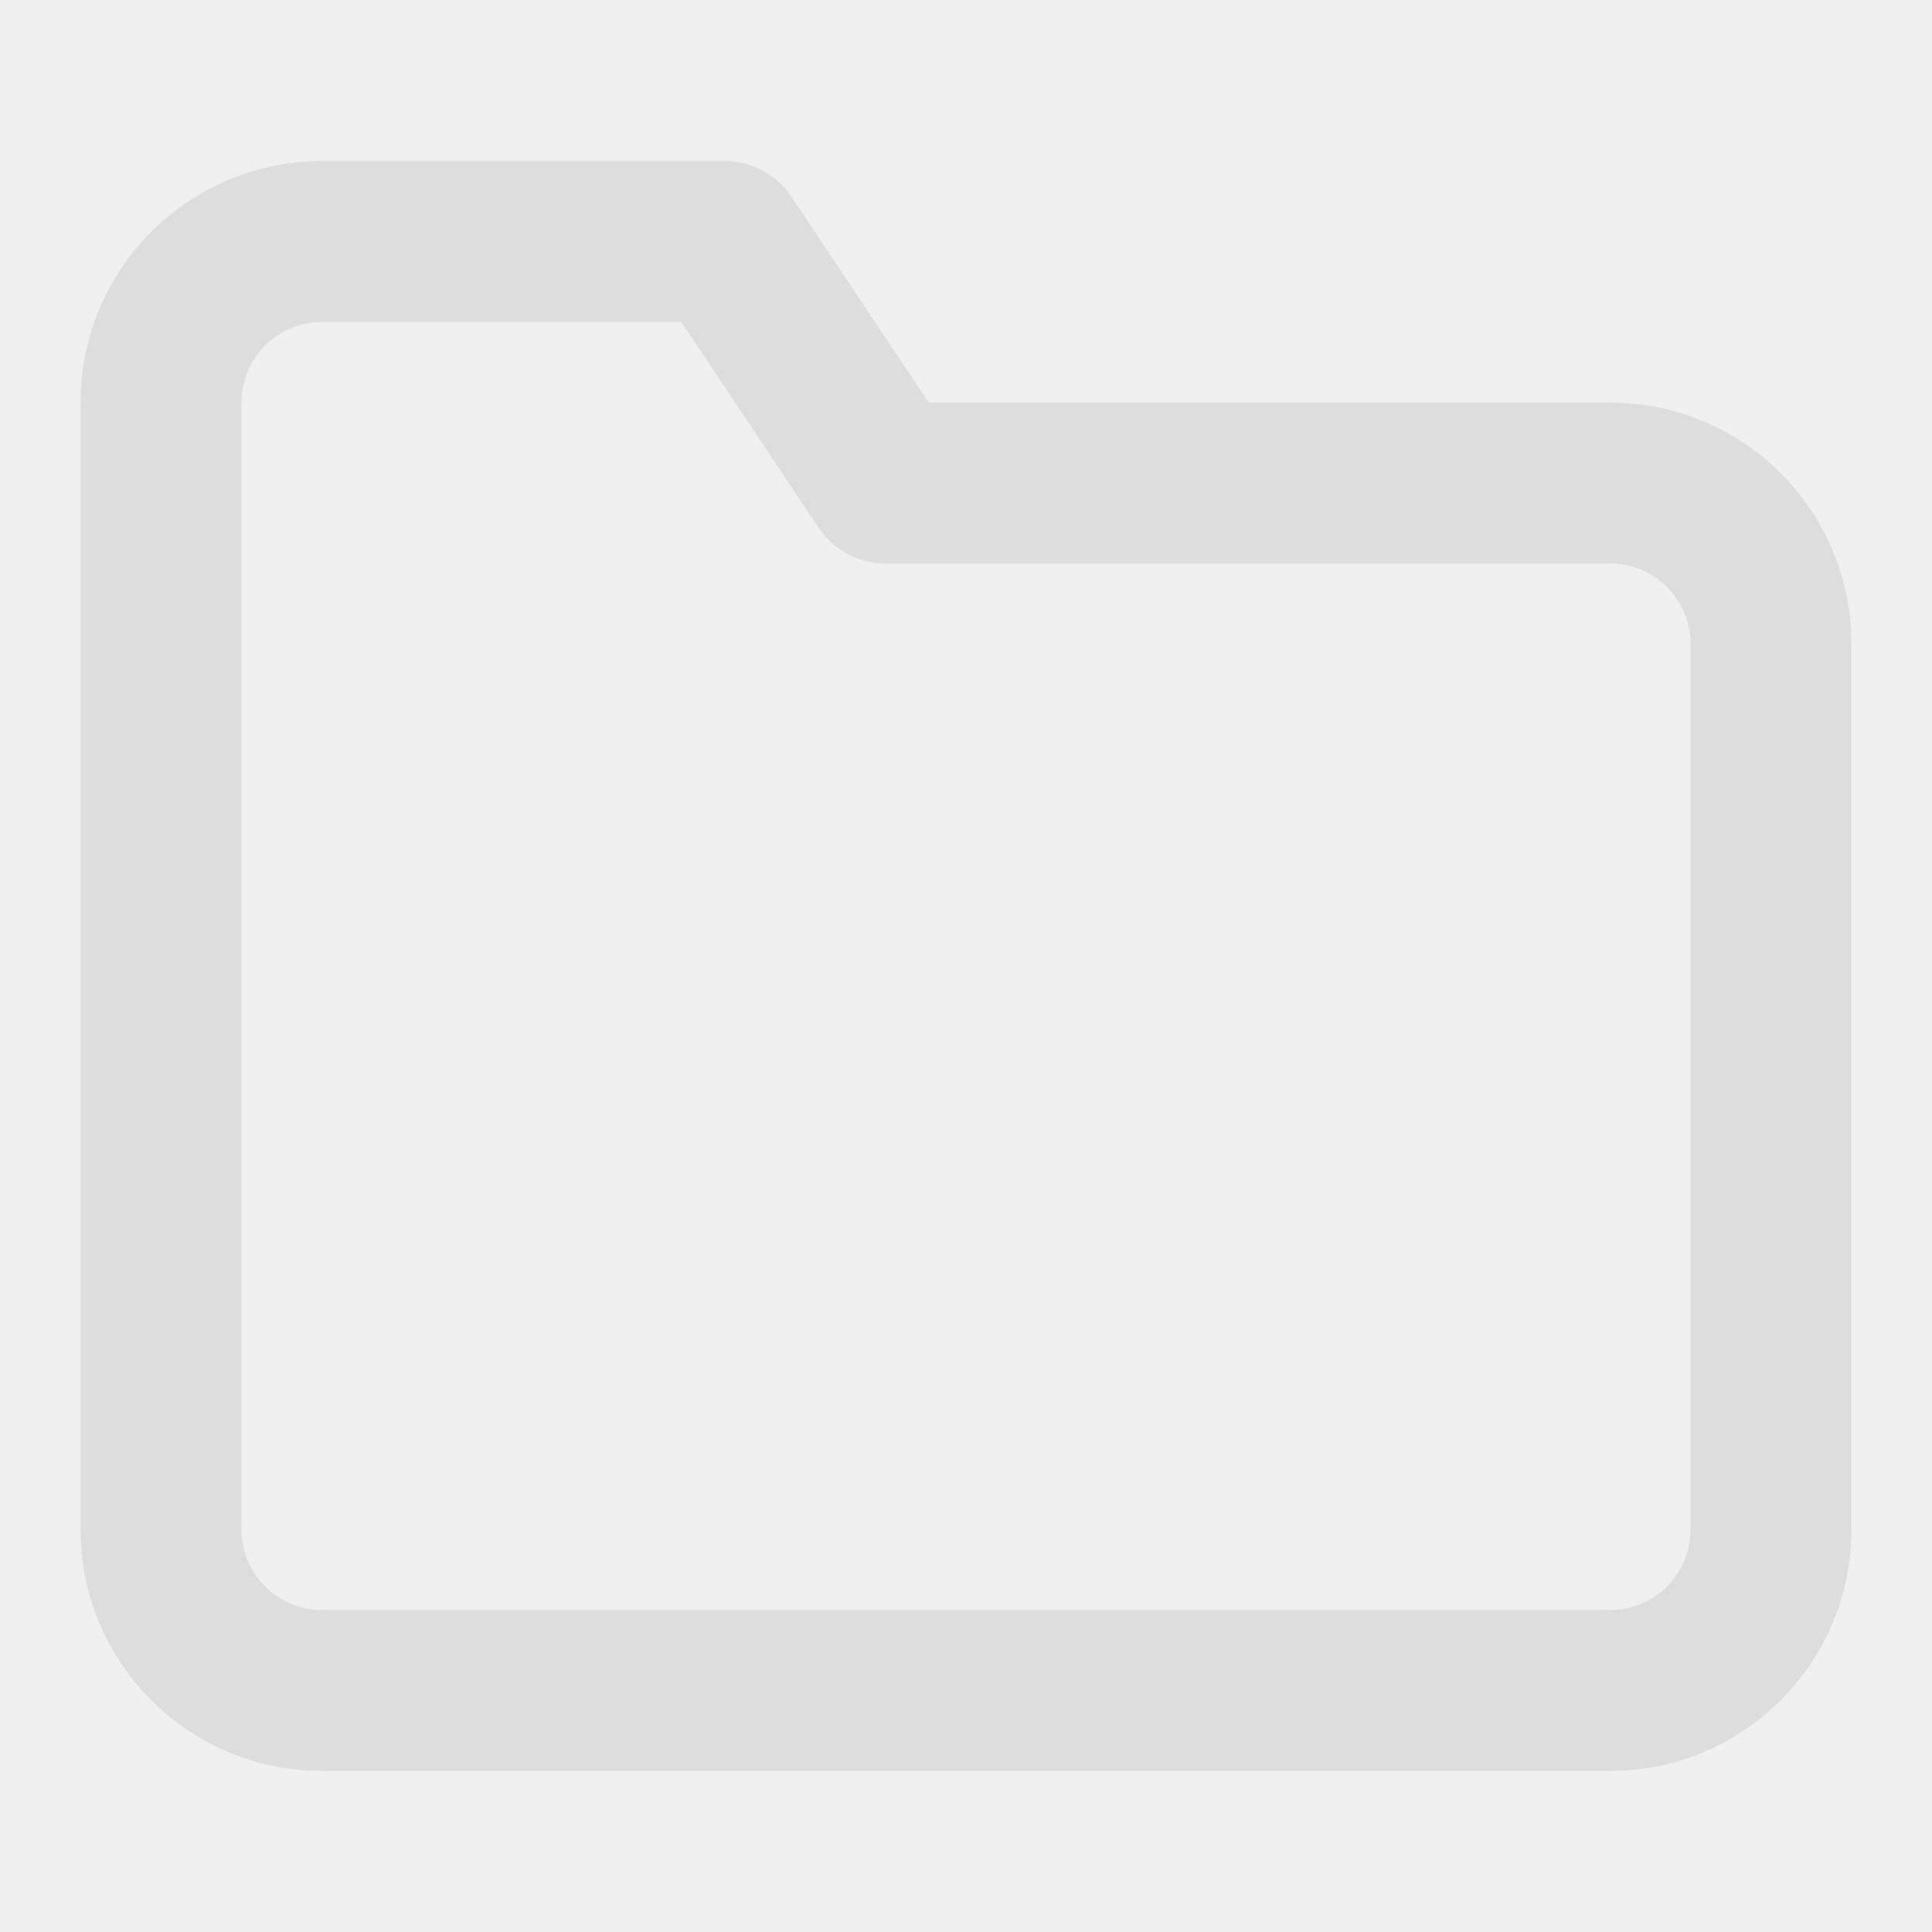
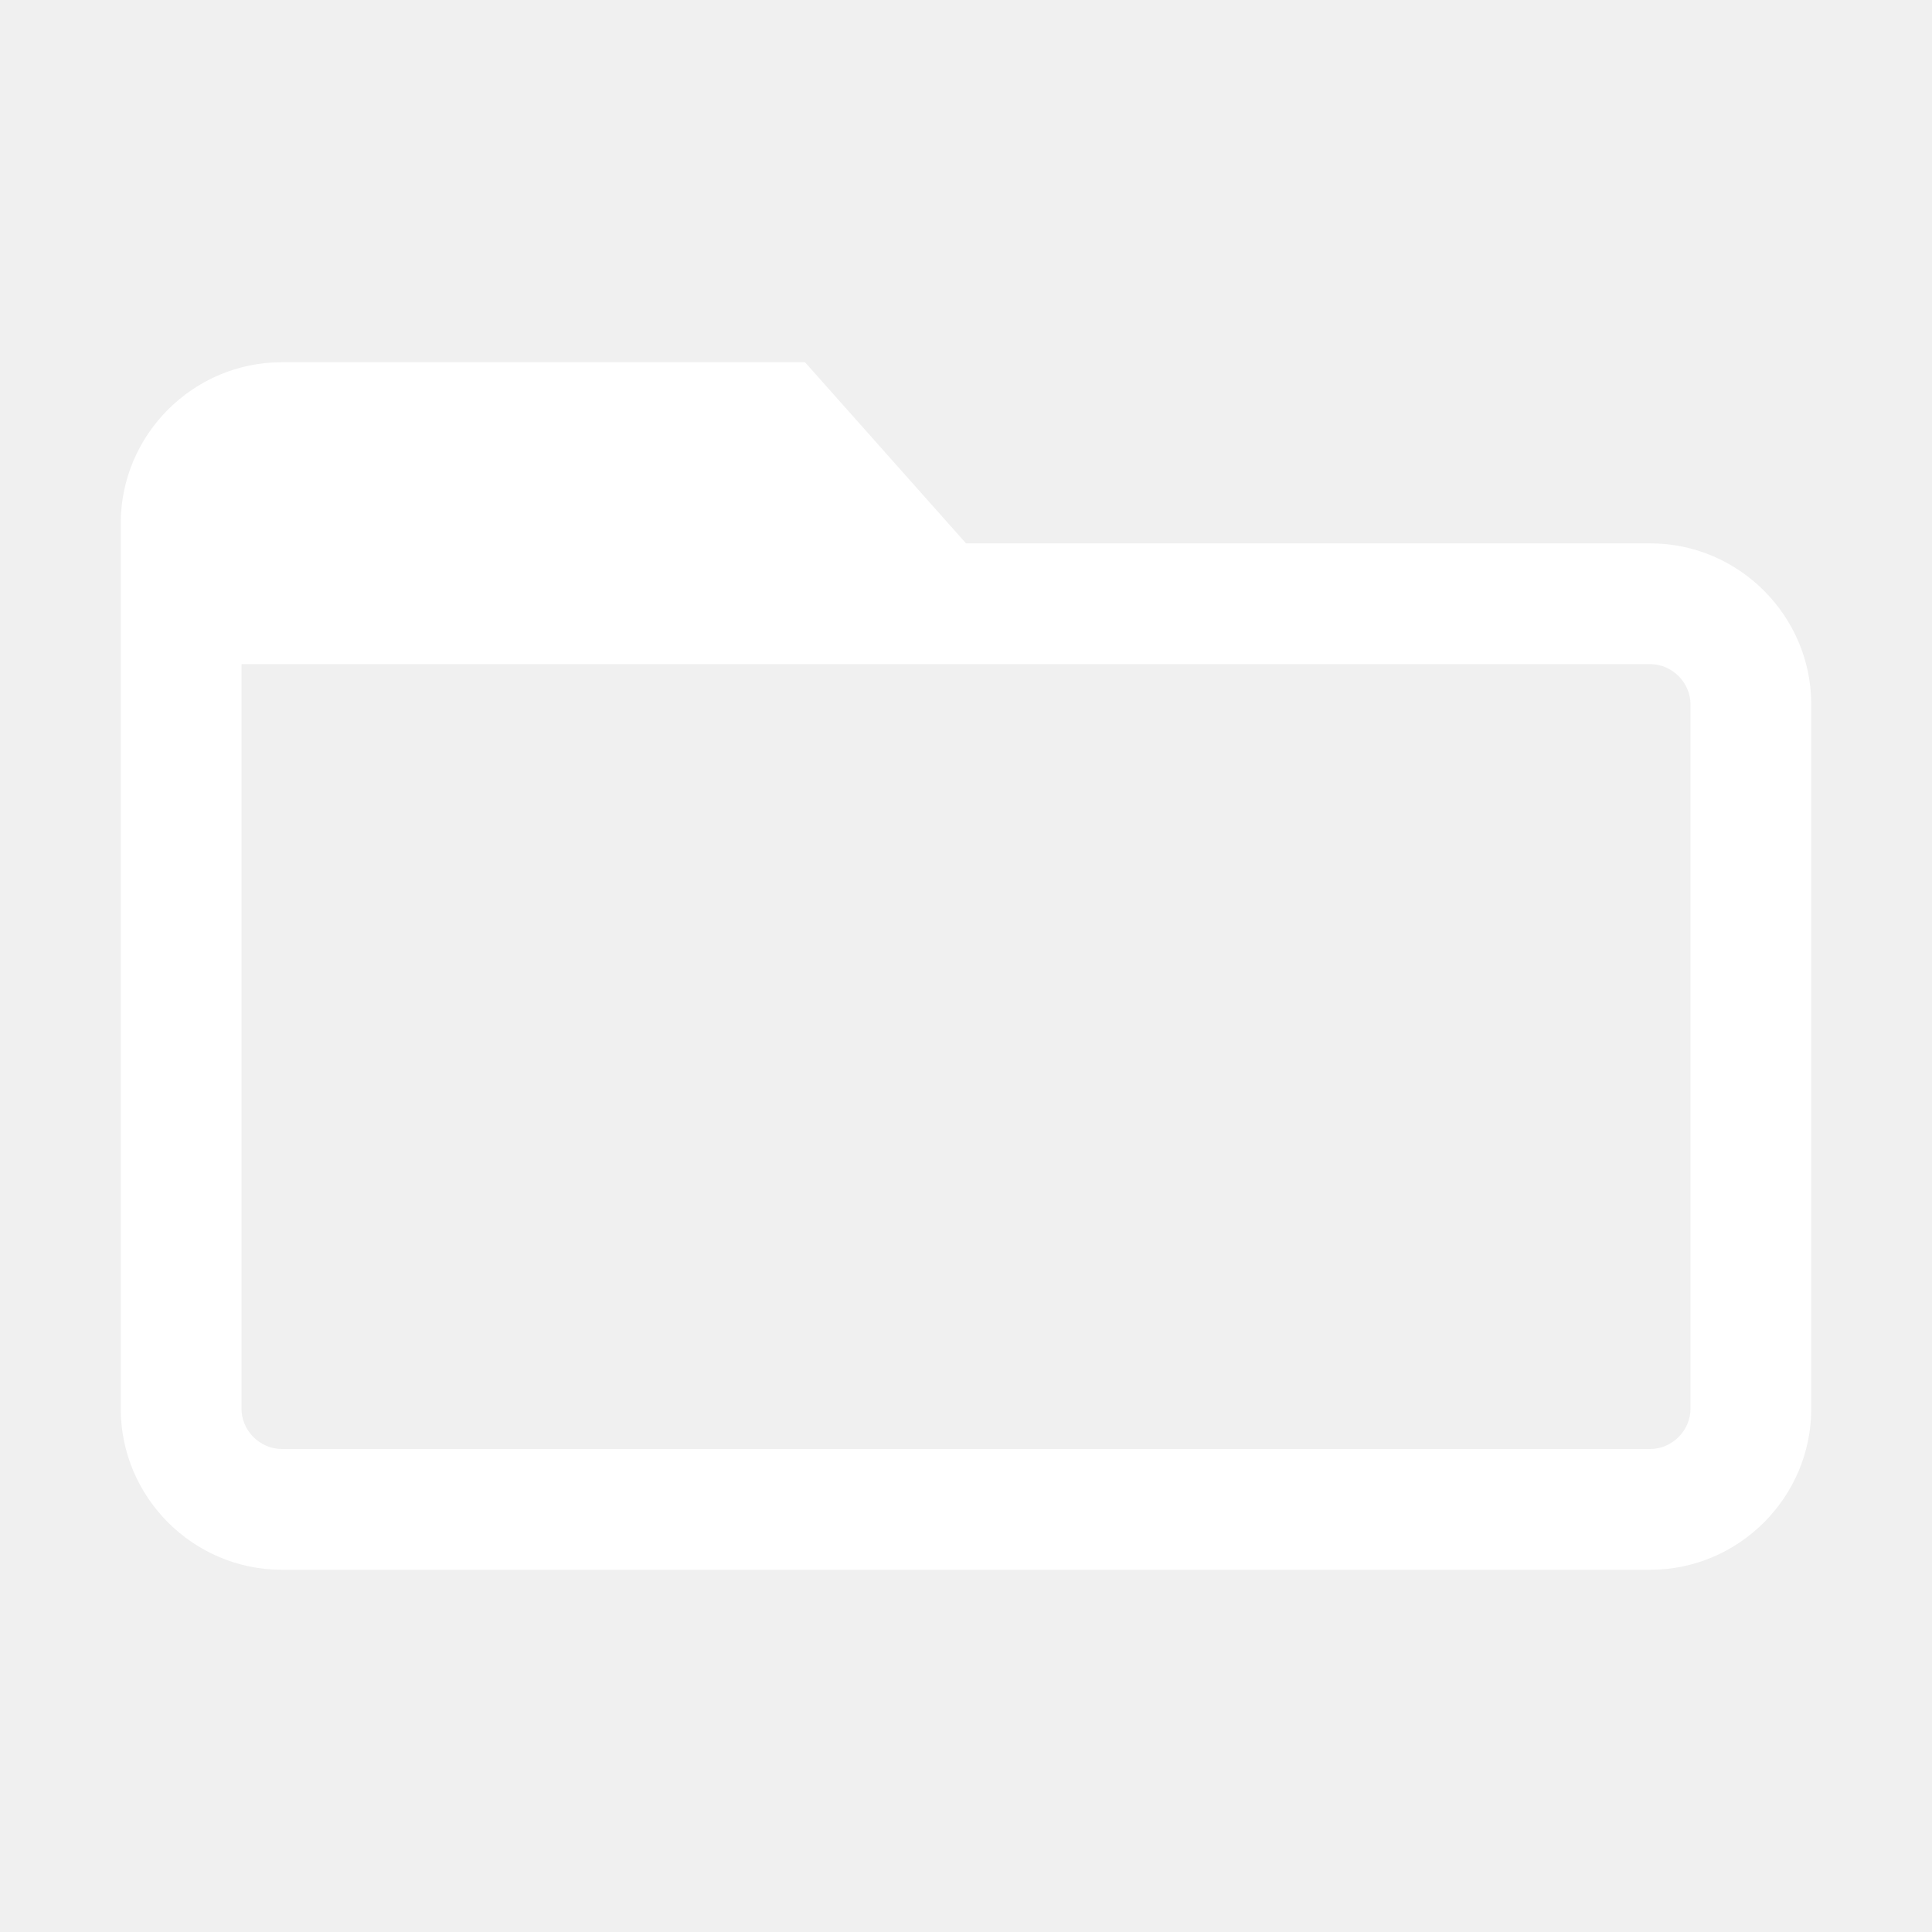
- <svg xmlns="http://www.w3.org/2000/svg" width="24" height="24" viewBox="0 0 24 24" fill="none" stroke="#000" stroke-width="2" stroke-linecap="round" stroke-linejoin="round" version="1.1" id="svg5682">
-   <defs id="defs5686" />
-   <path d="M22,19a2,2,0,0,1-2,2H4a2,2,0,0,1-2-2V5A2,2,0,0,1,4,3H9l2,3h9a2,2,0,0,1,2,2Z" id="path5680" style="stroke:#ddddde;stroke-opacity:1" />
+ <svg xmlns="http://www.w3.org/2000/svg" version="1.1" id="Layer_1" x="0px" y="0px" width="512px" height="512px" viewBox="0 0 512 512" enable-background="new 0 0 512 512" xml:space="preserve">
+   <defs id="defs7" />
+   <path d="M437.334,144H256.006l-42.668-48H74.666C51.197,96,32,115.198,32,138.667v234.666C32,396.802,51.197,416,74.666,416h362.668  C460.803,416,480,396.802,480,373.333V186.667C480,163.198,460.803,144,437.334,144z M448,373.333  c0,5.782-4.885,10.667-10.666,10.667H74.666C68.884,384,64,379.115,64,373.333V176h373.334c5.781,0,10.666,4.885,10.666,10.667  V373.333z" id="path3" style="fill:#ffffff;fill-opacity:1" />
</svg>
